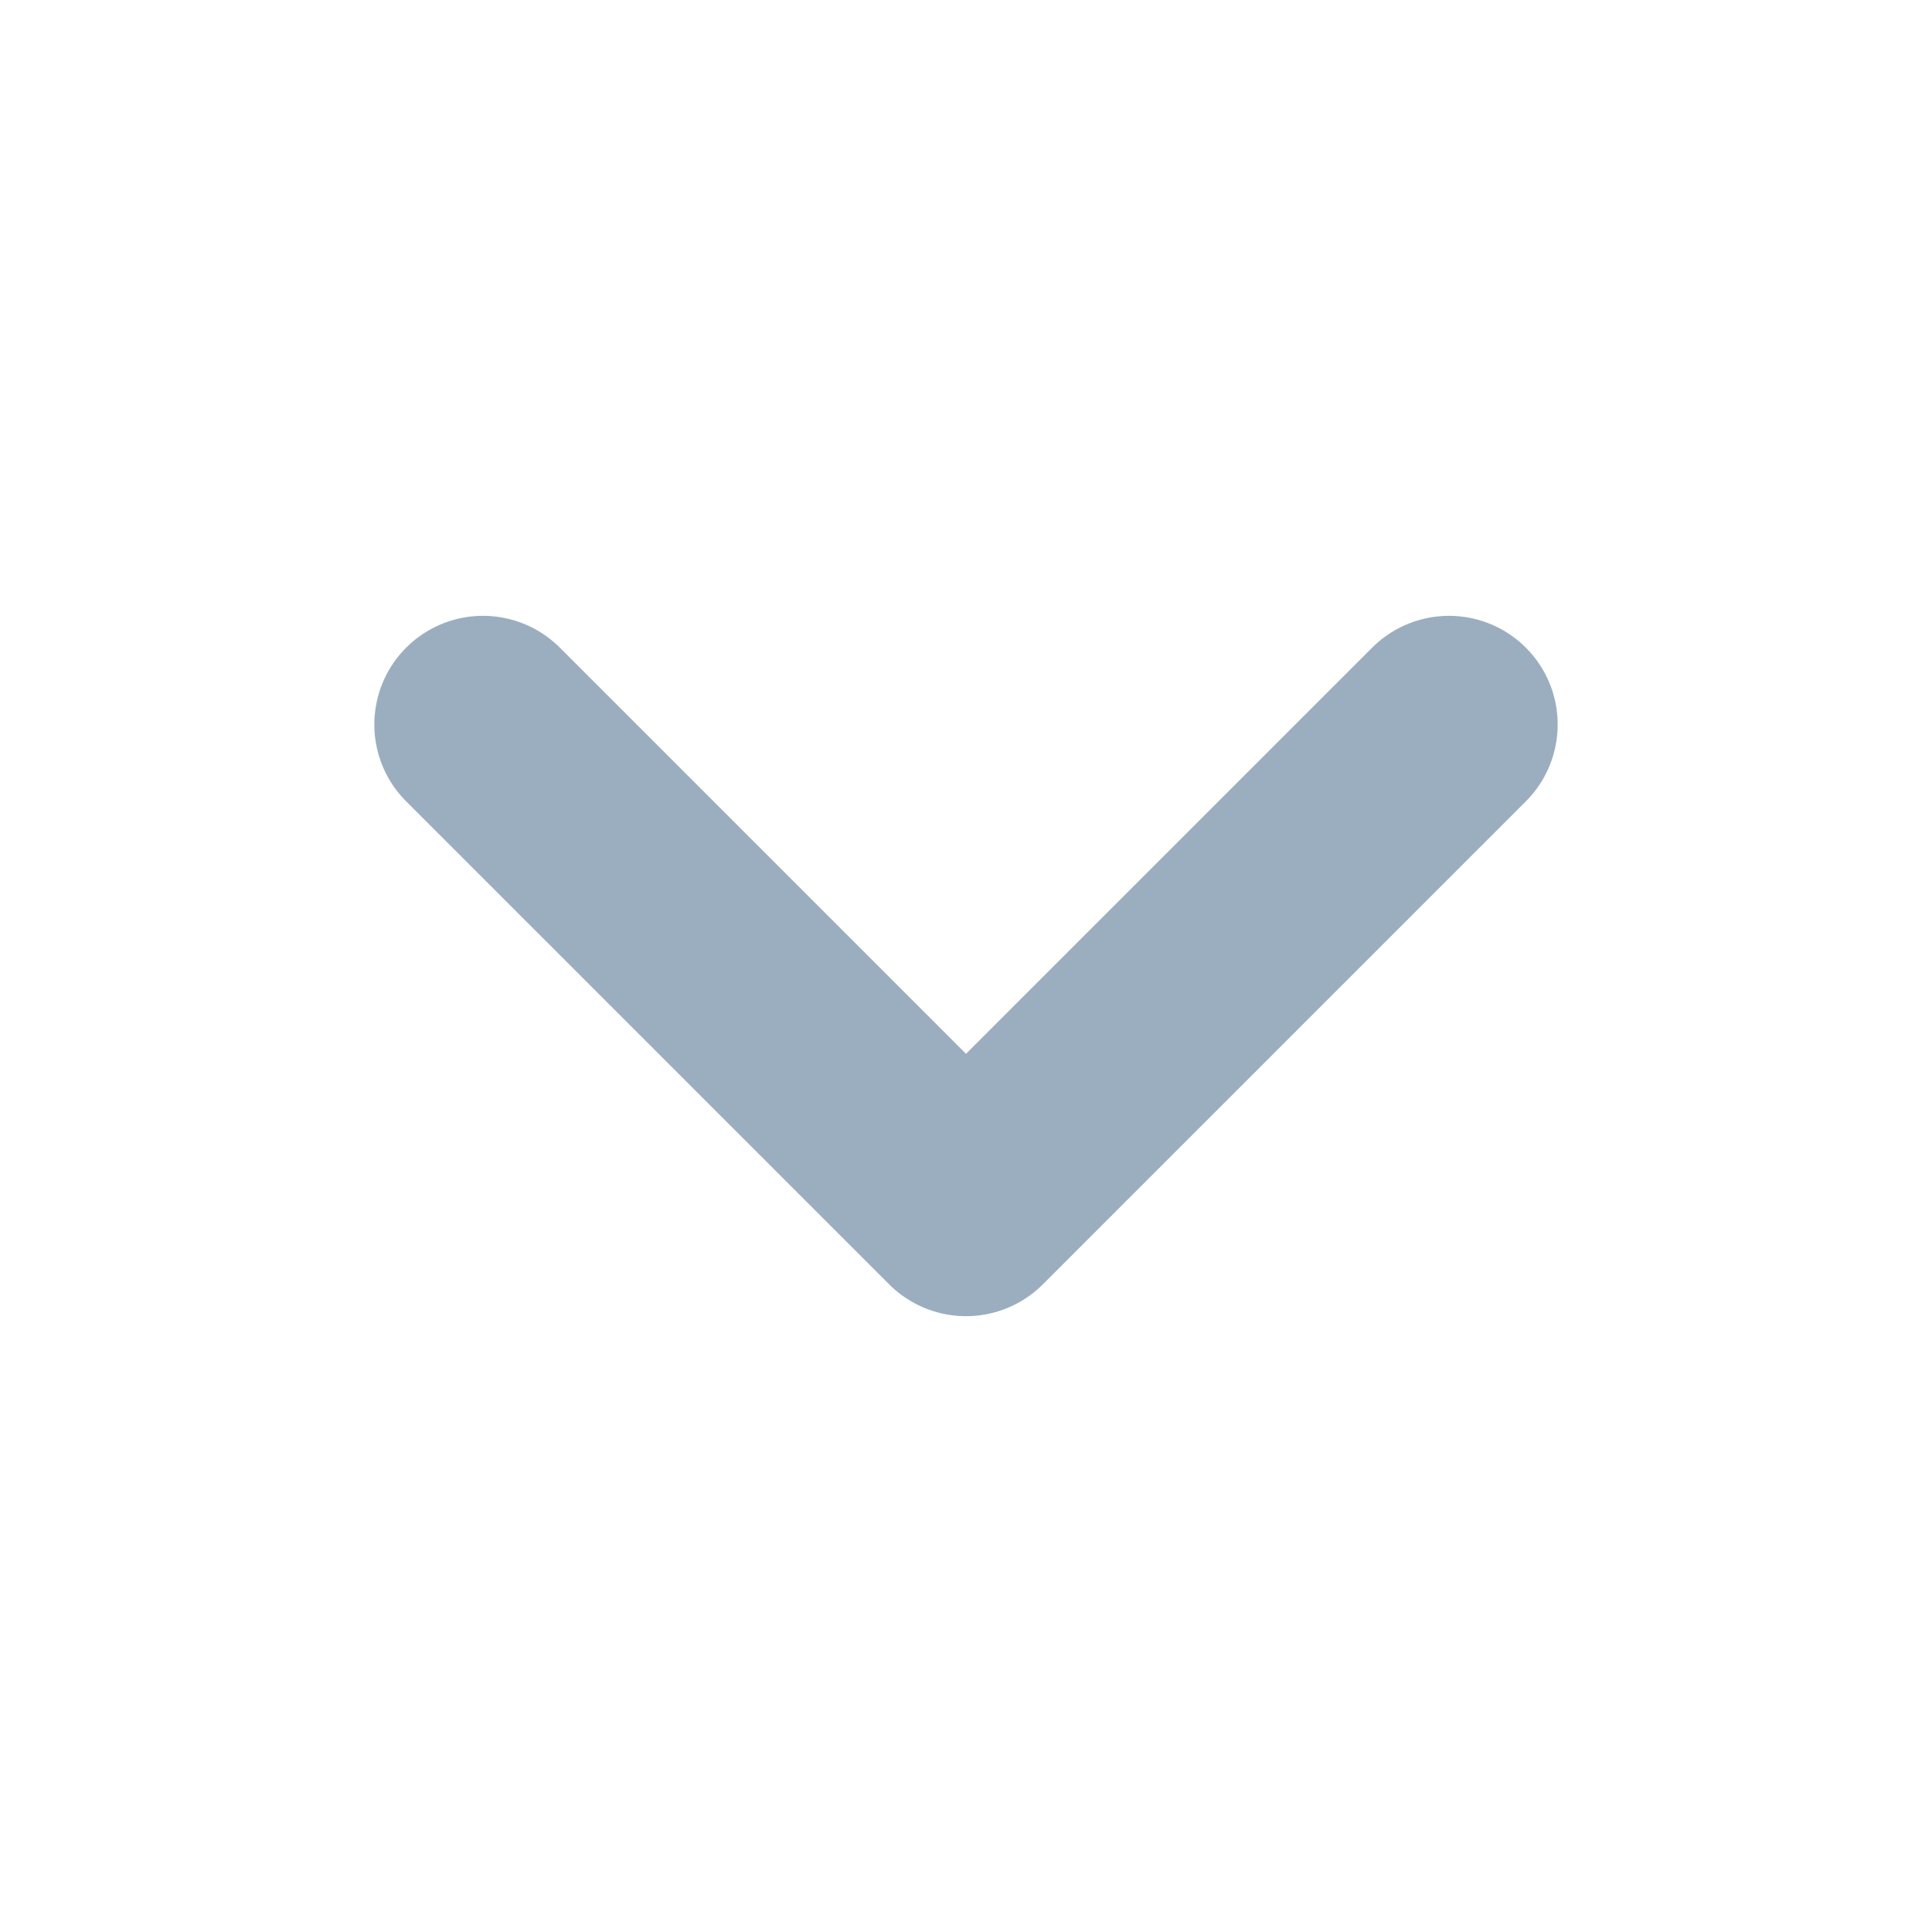
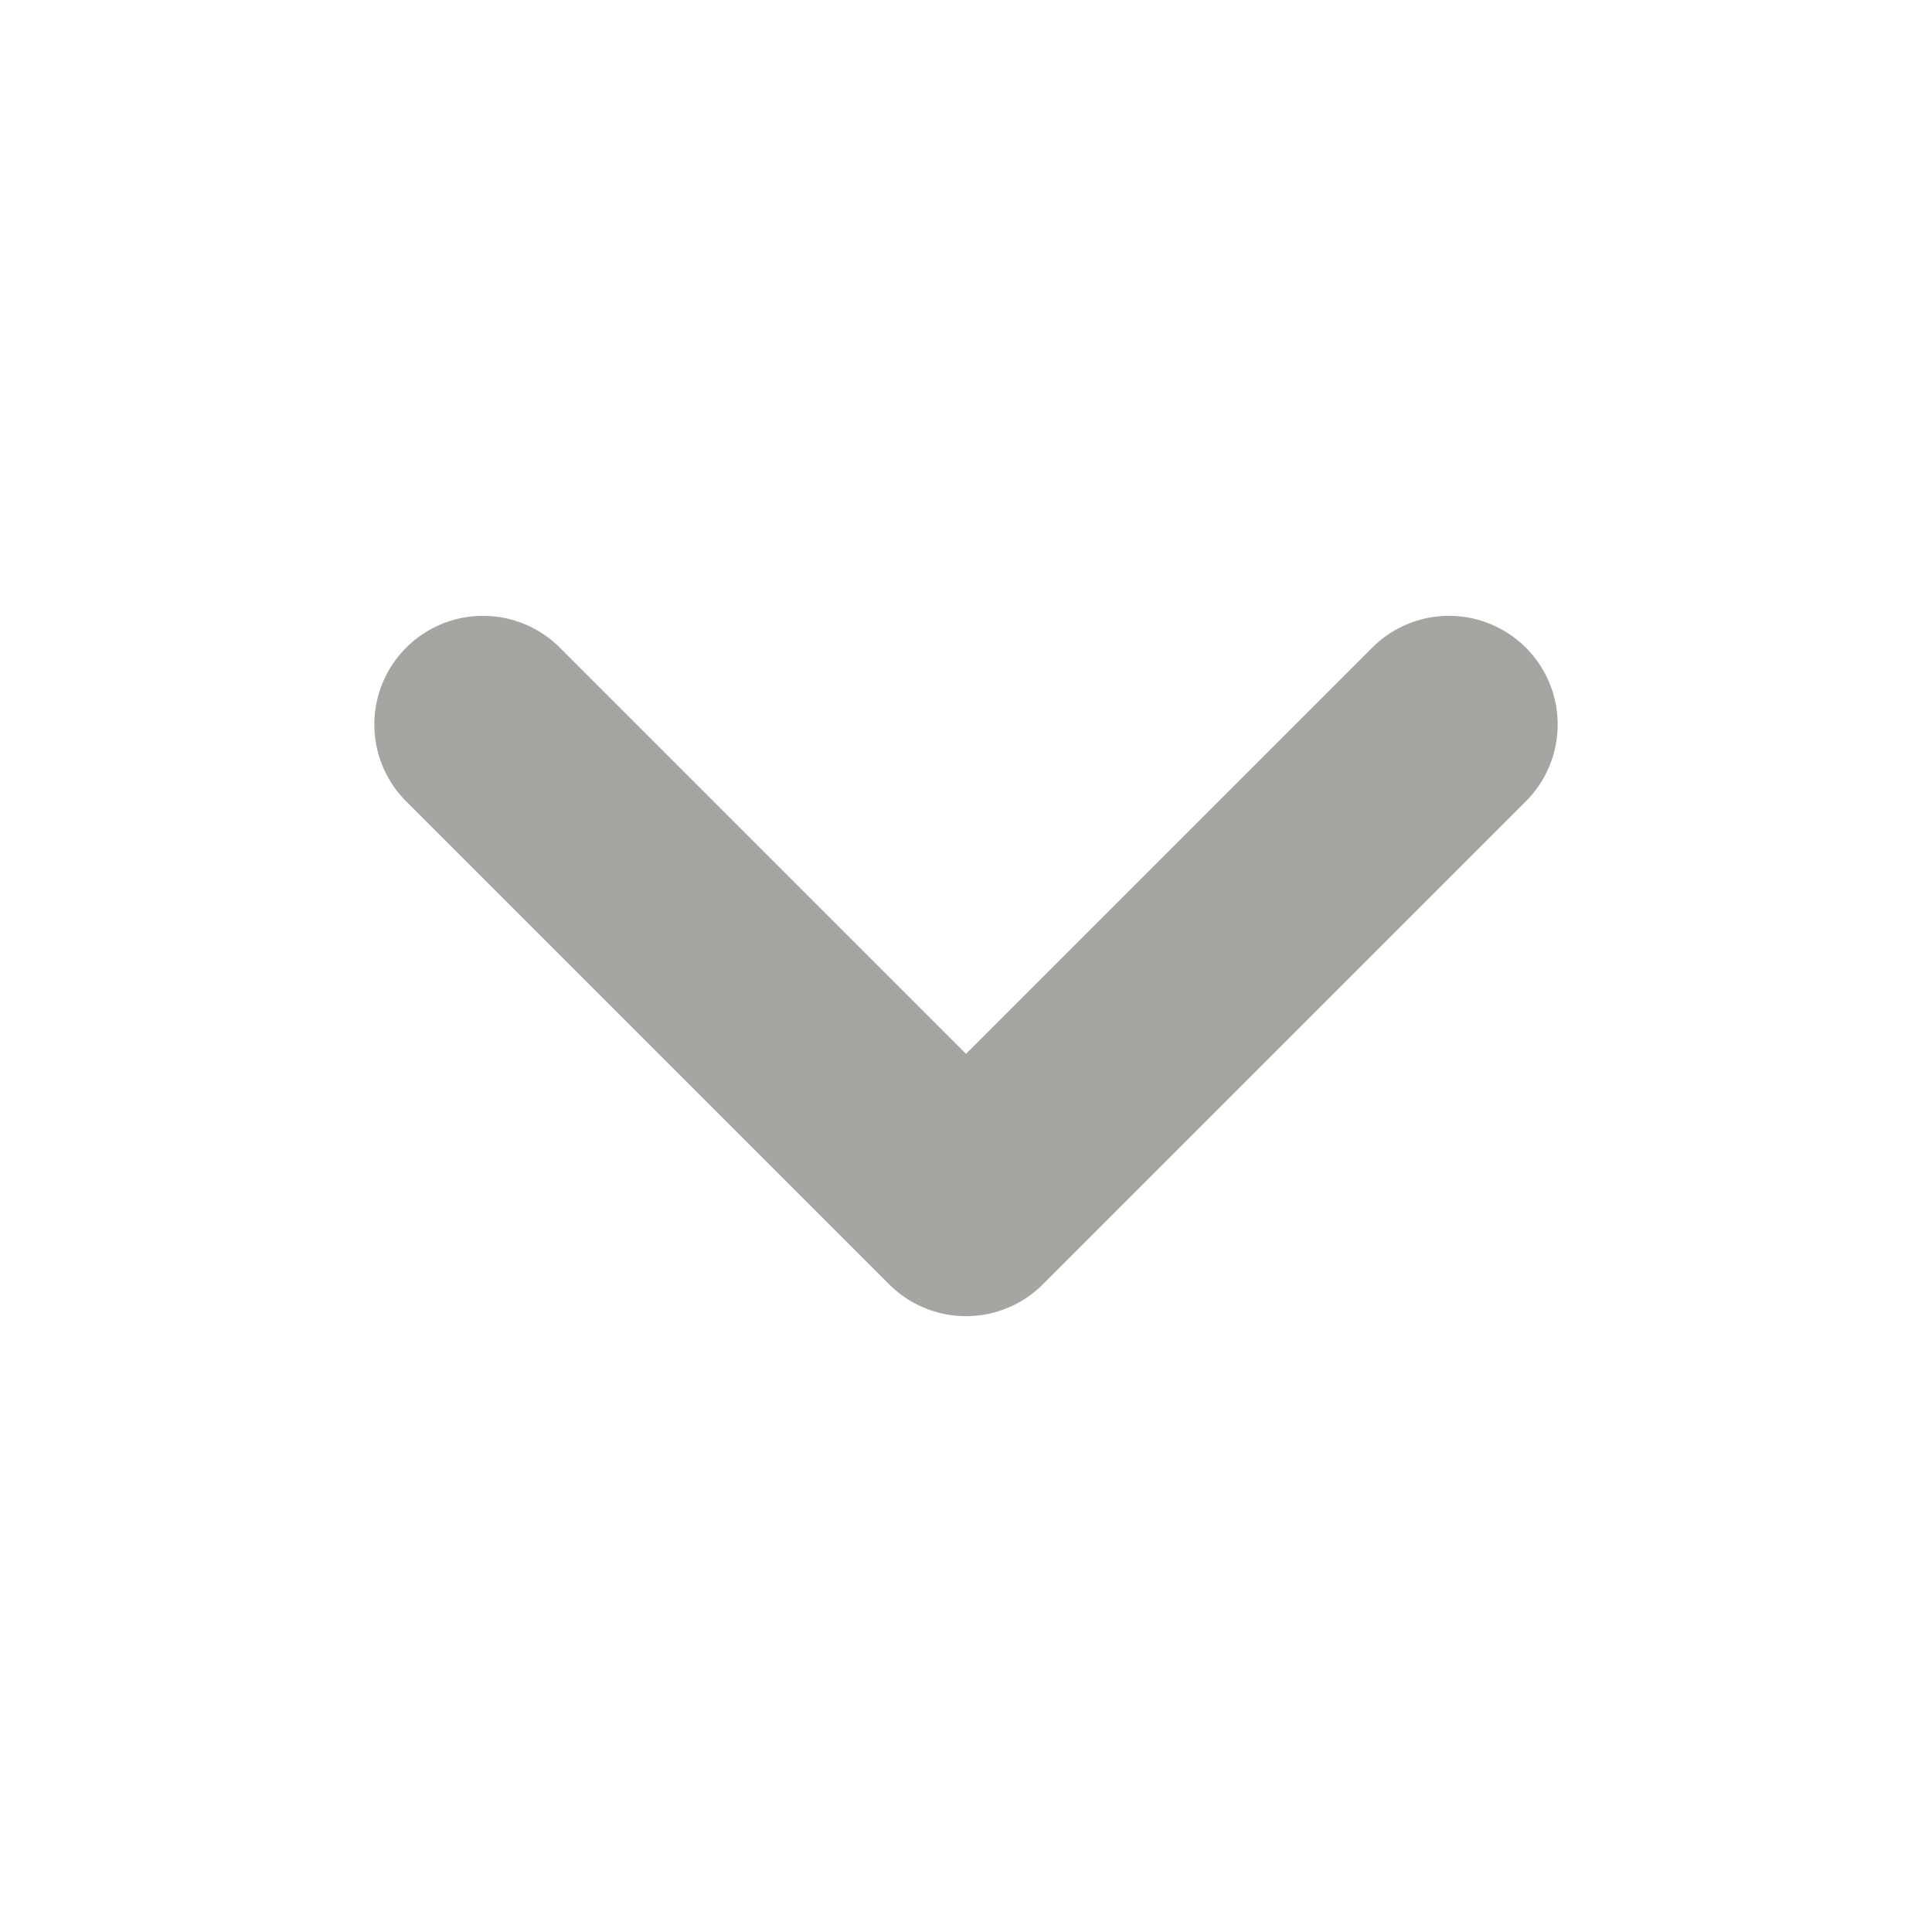
<svg xmlns="http://www.w3.org/2000/svg" width="16" height="16" viewBox="0 0 16 16">
-   <path d="M4 6 L8 10 L12 6" stroke="#9AAEC0" stroke-width="1.8" fill="none" stroke-linecap="round" stroke-linejoin="round" />
+   <path d="M4 6 L8 10 L12 6" stroke="#A6A5A2" stroke-width="1.8" fill="none" stroke-linecap="round" stroke-linejoin="round" />
</svg>
